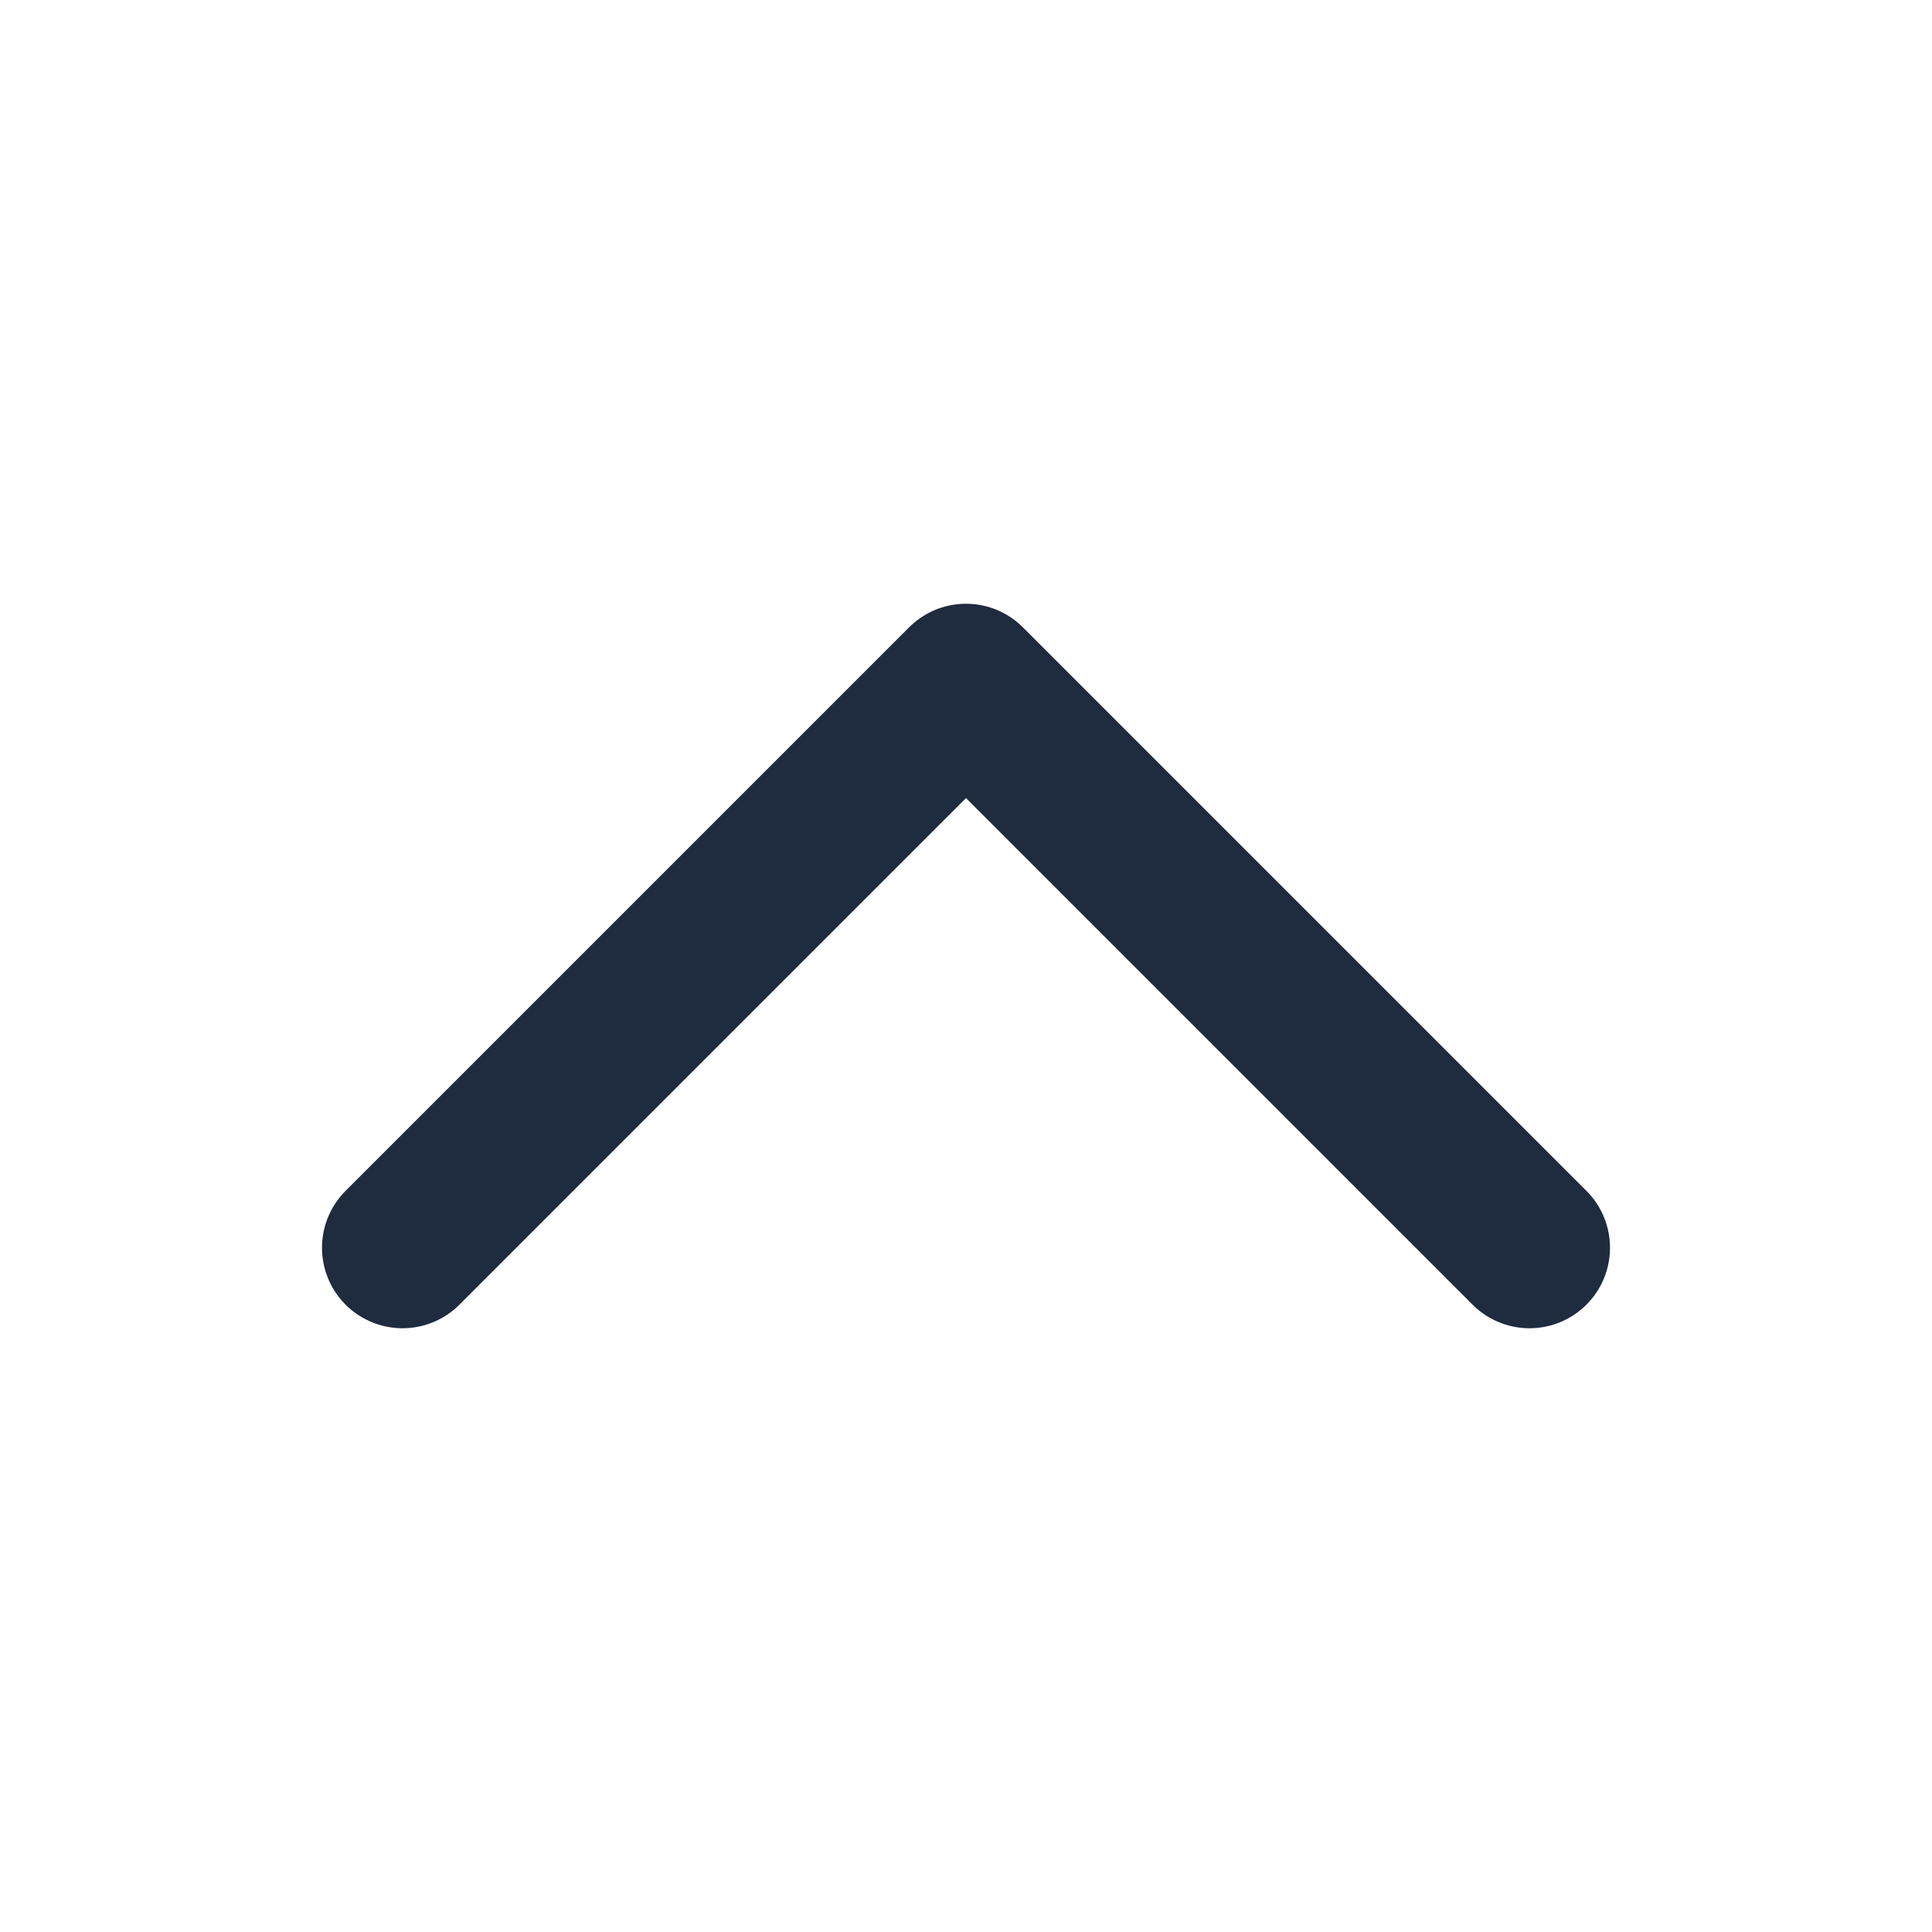
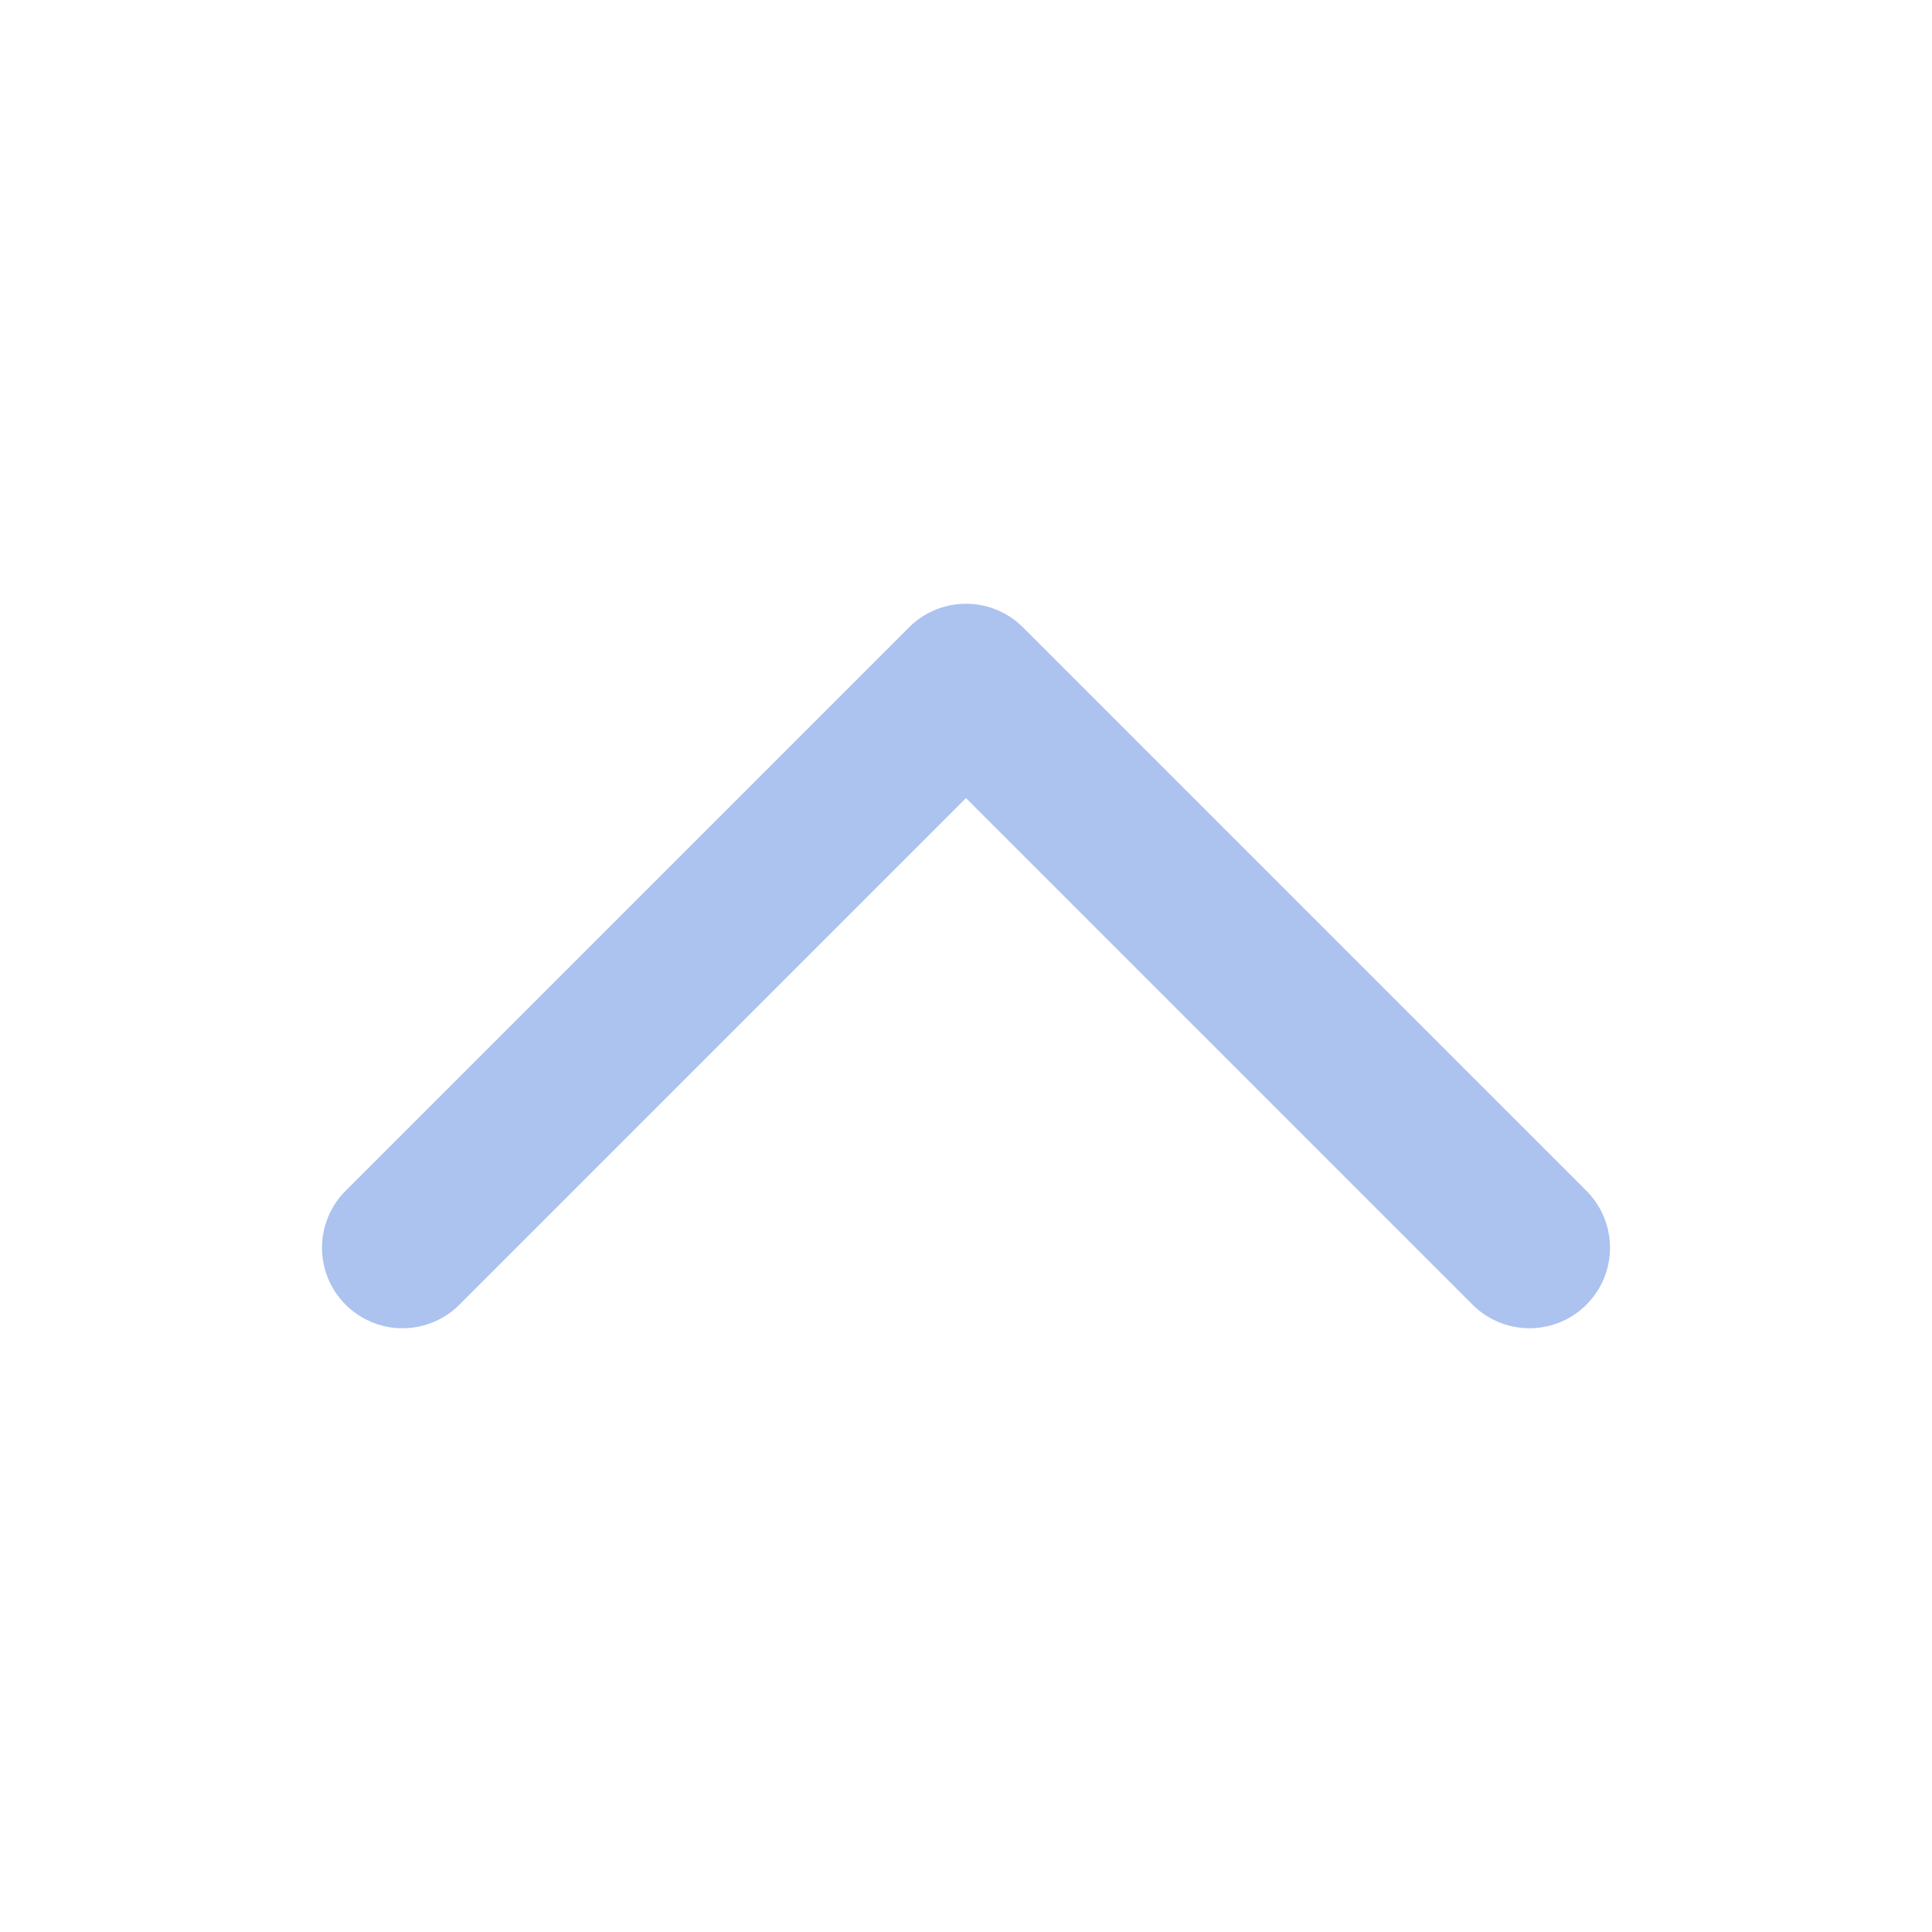
<svg xmlns="http://www.w3.org/2000/svg" width="800px" height="800px" viewBox="0 0 24 24">
  <g id="Complete">
    <g id="F-Chevron">
-       <polyline id="Up" points="5 15.5 12 8.5 19 15.5" fill="none" stroke="#1f2b3e" stroke-linecap="round" stroke-linejoin="round" stroke-width="2" />
+       <polyline id="Up" points="5 15.5 12 8.5 19 15.5" fill="none" stroke="#acc2ef" stroke-linecap="round" stroke-linejoin="round" stroke-width="2" />
    </g>
  </g>
</svg>
